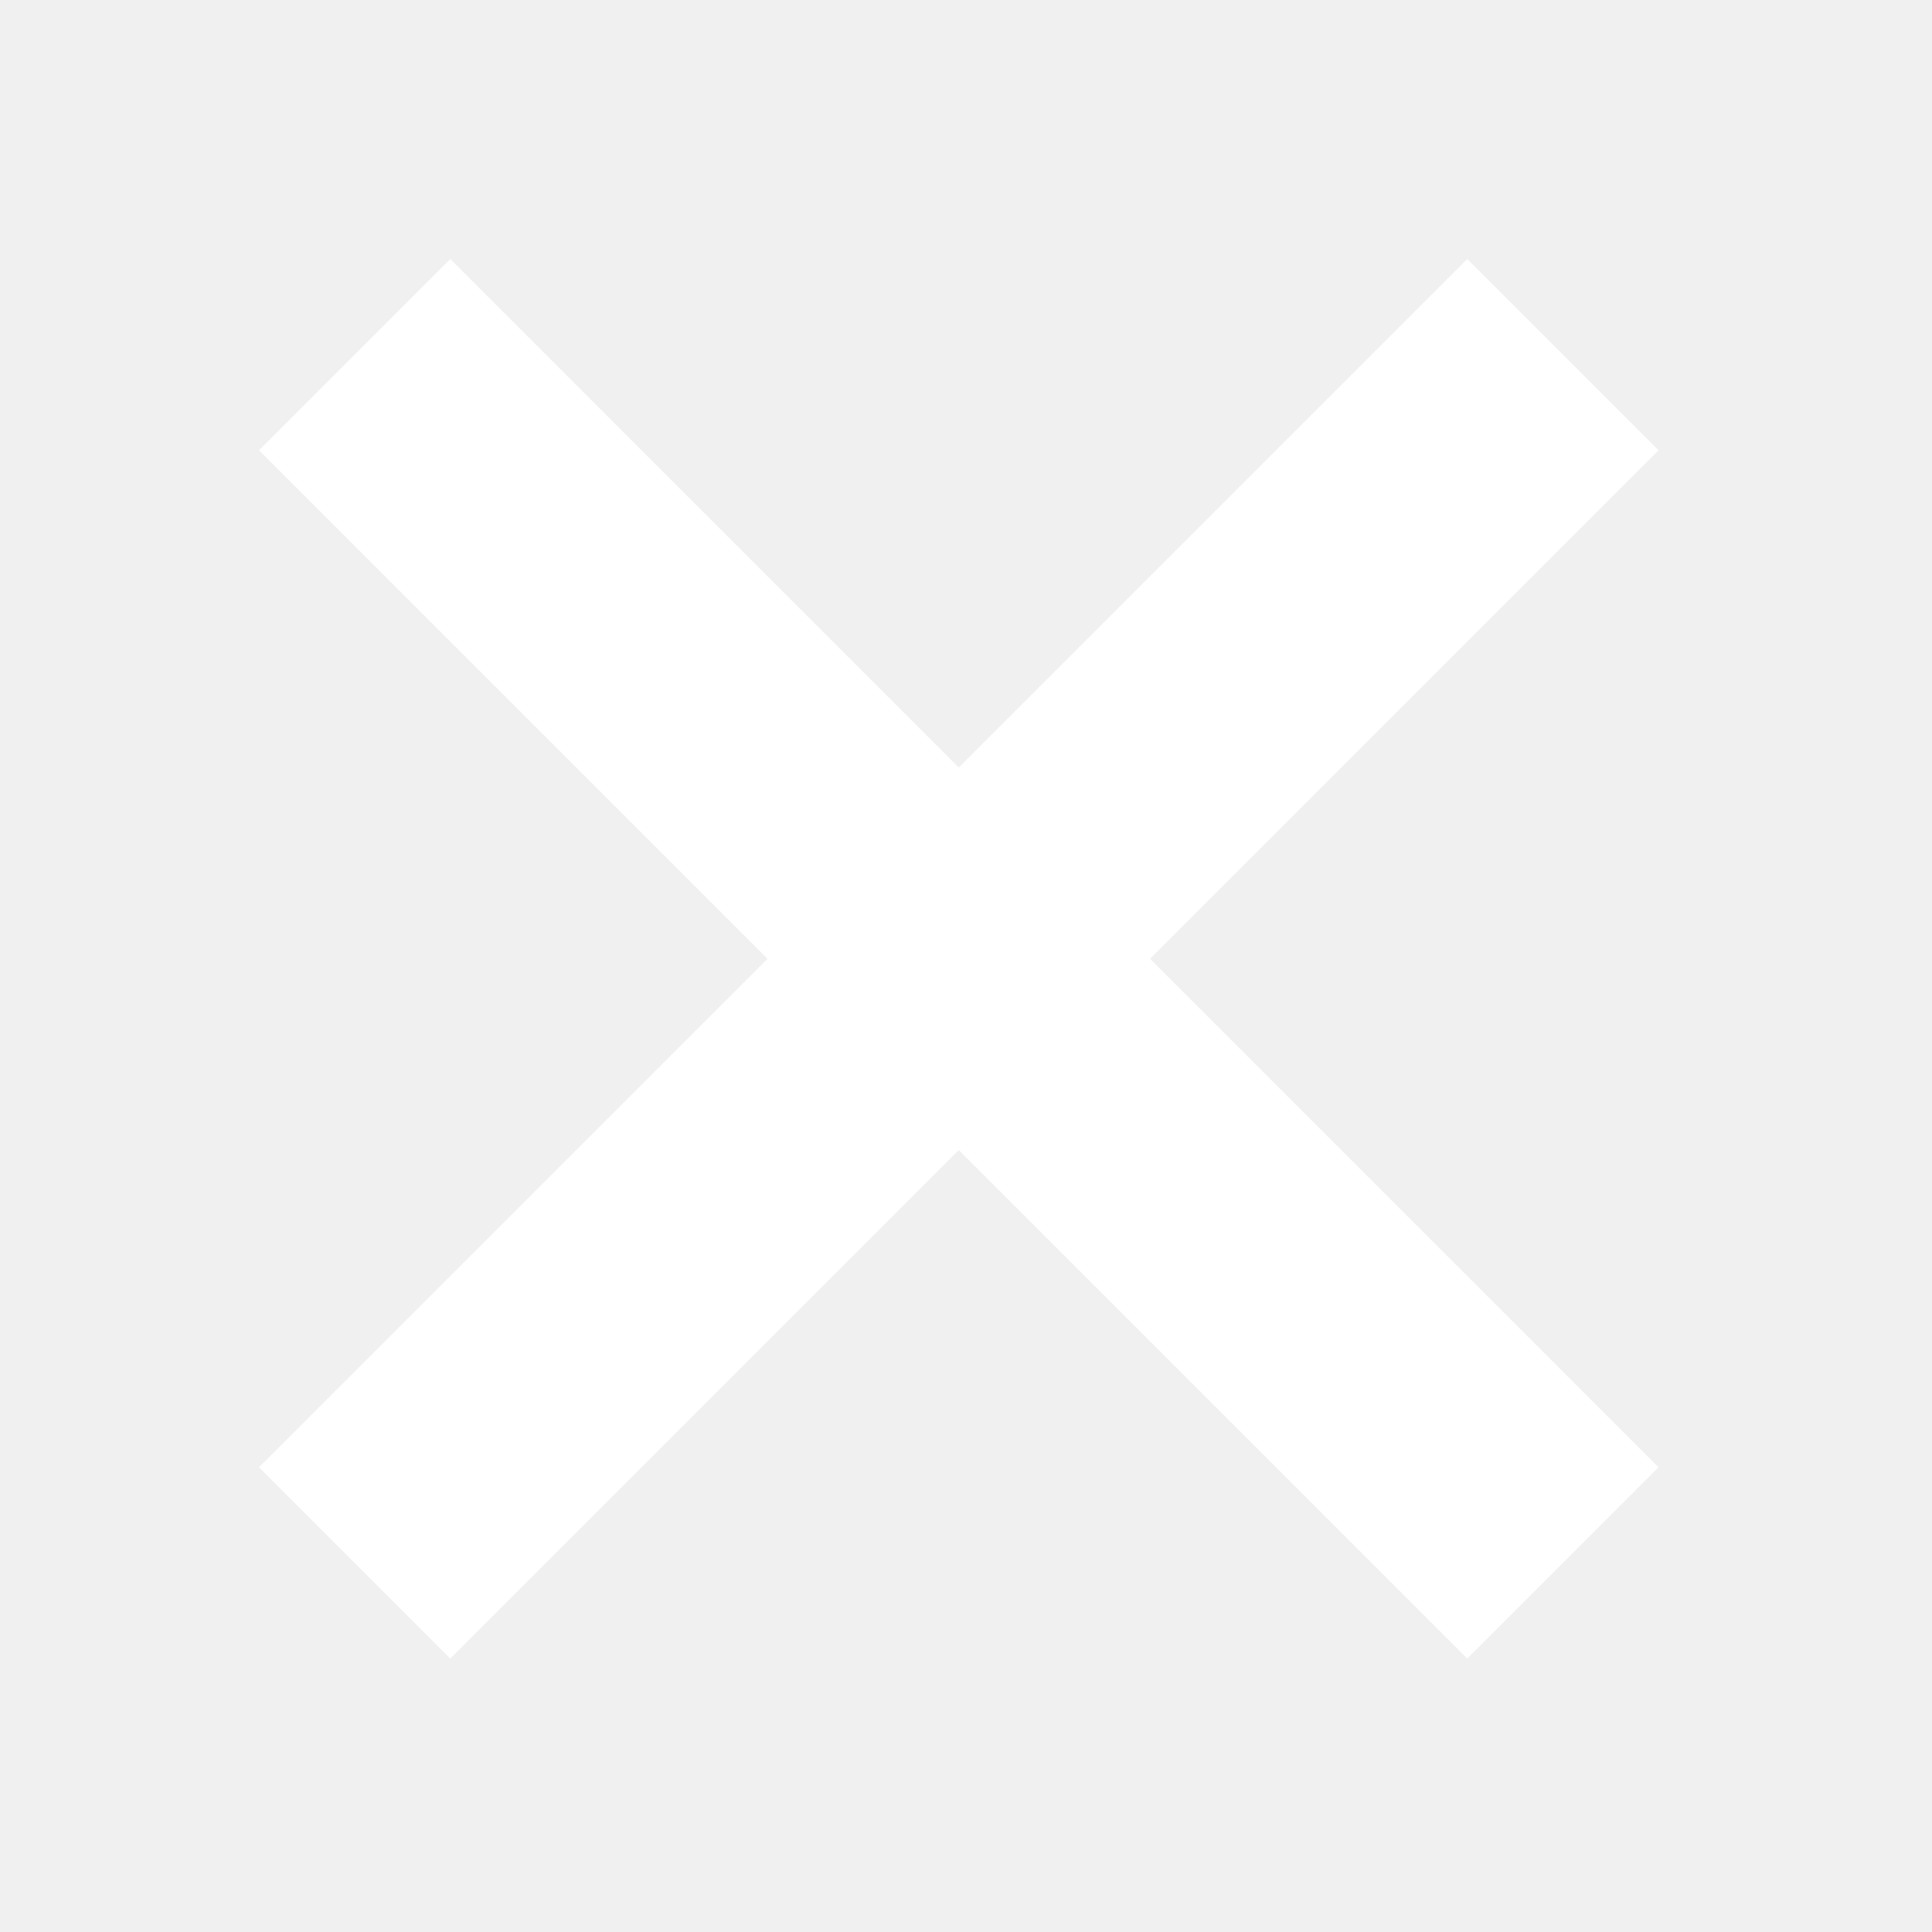
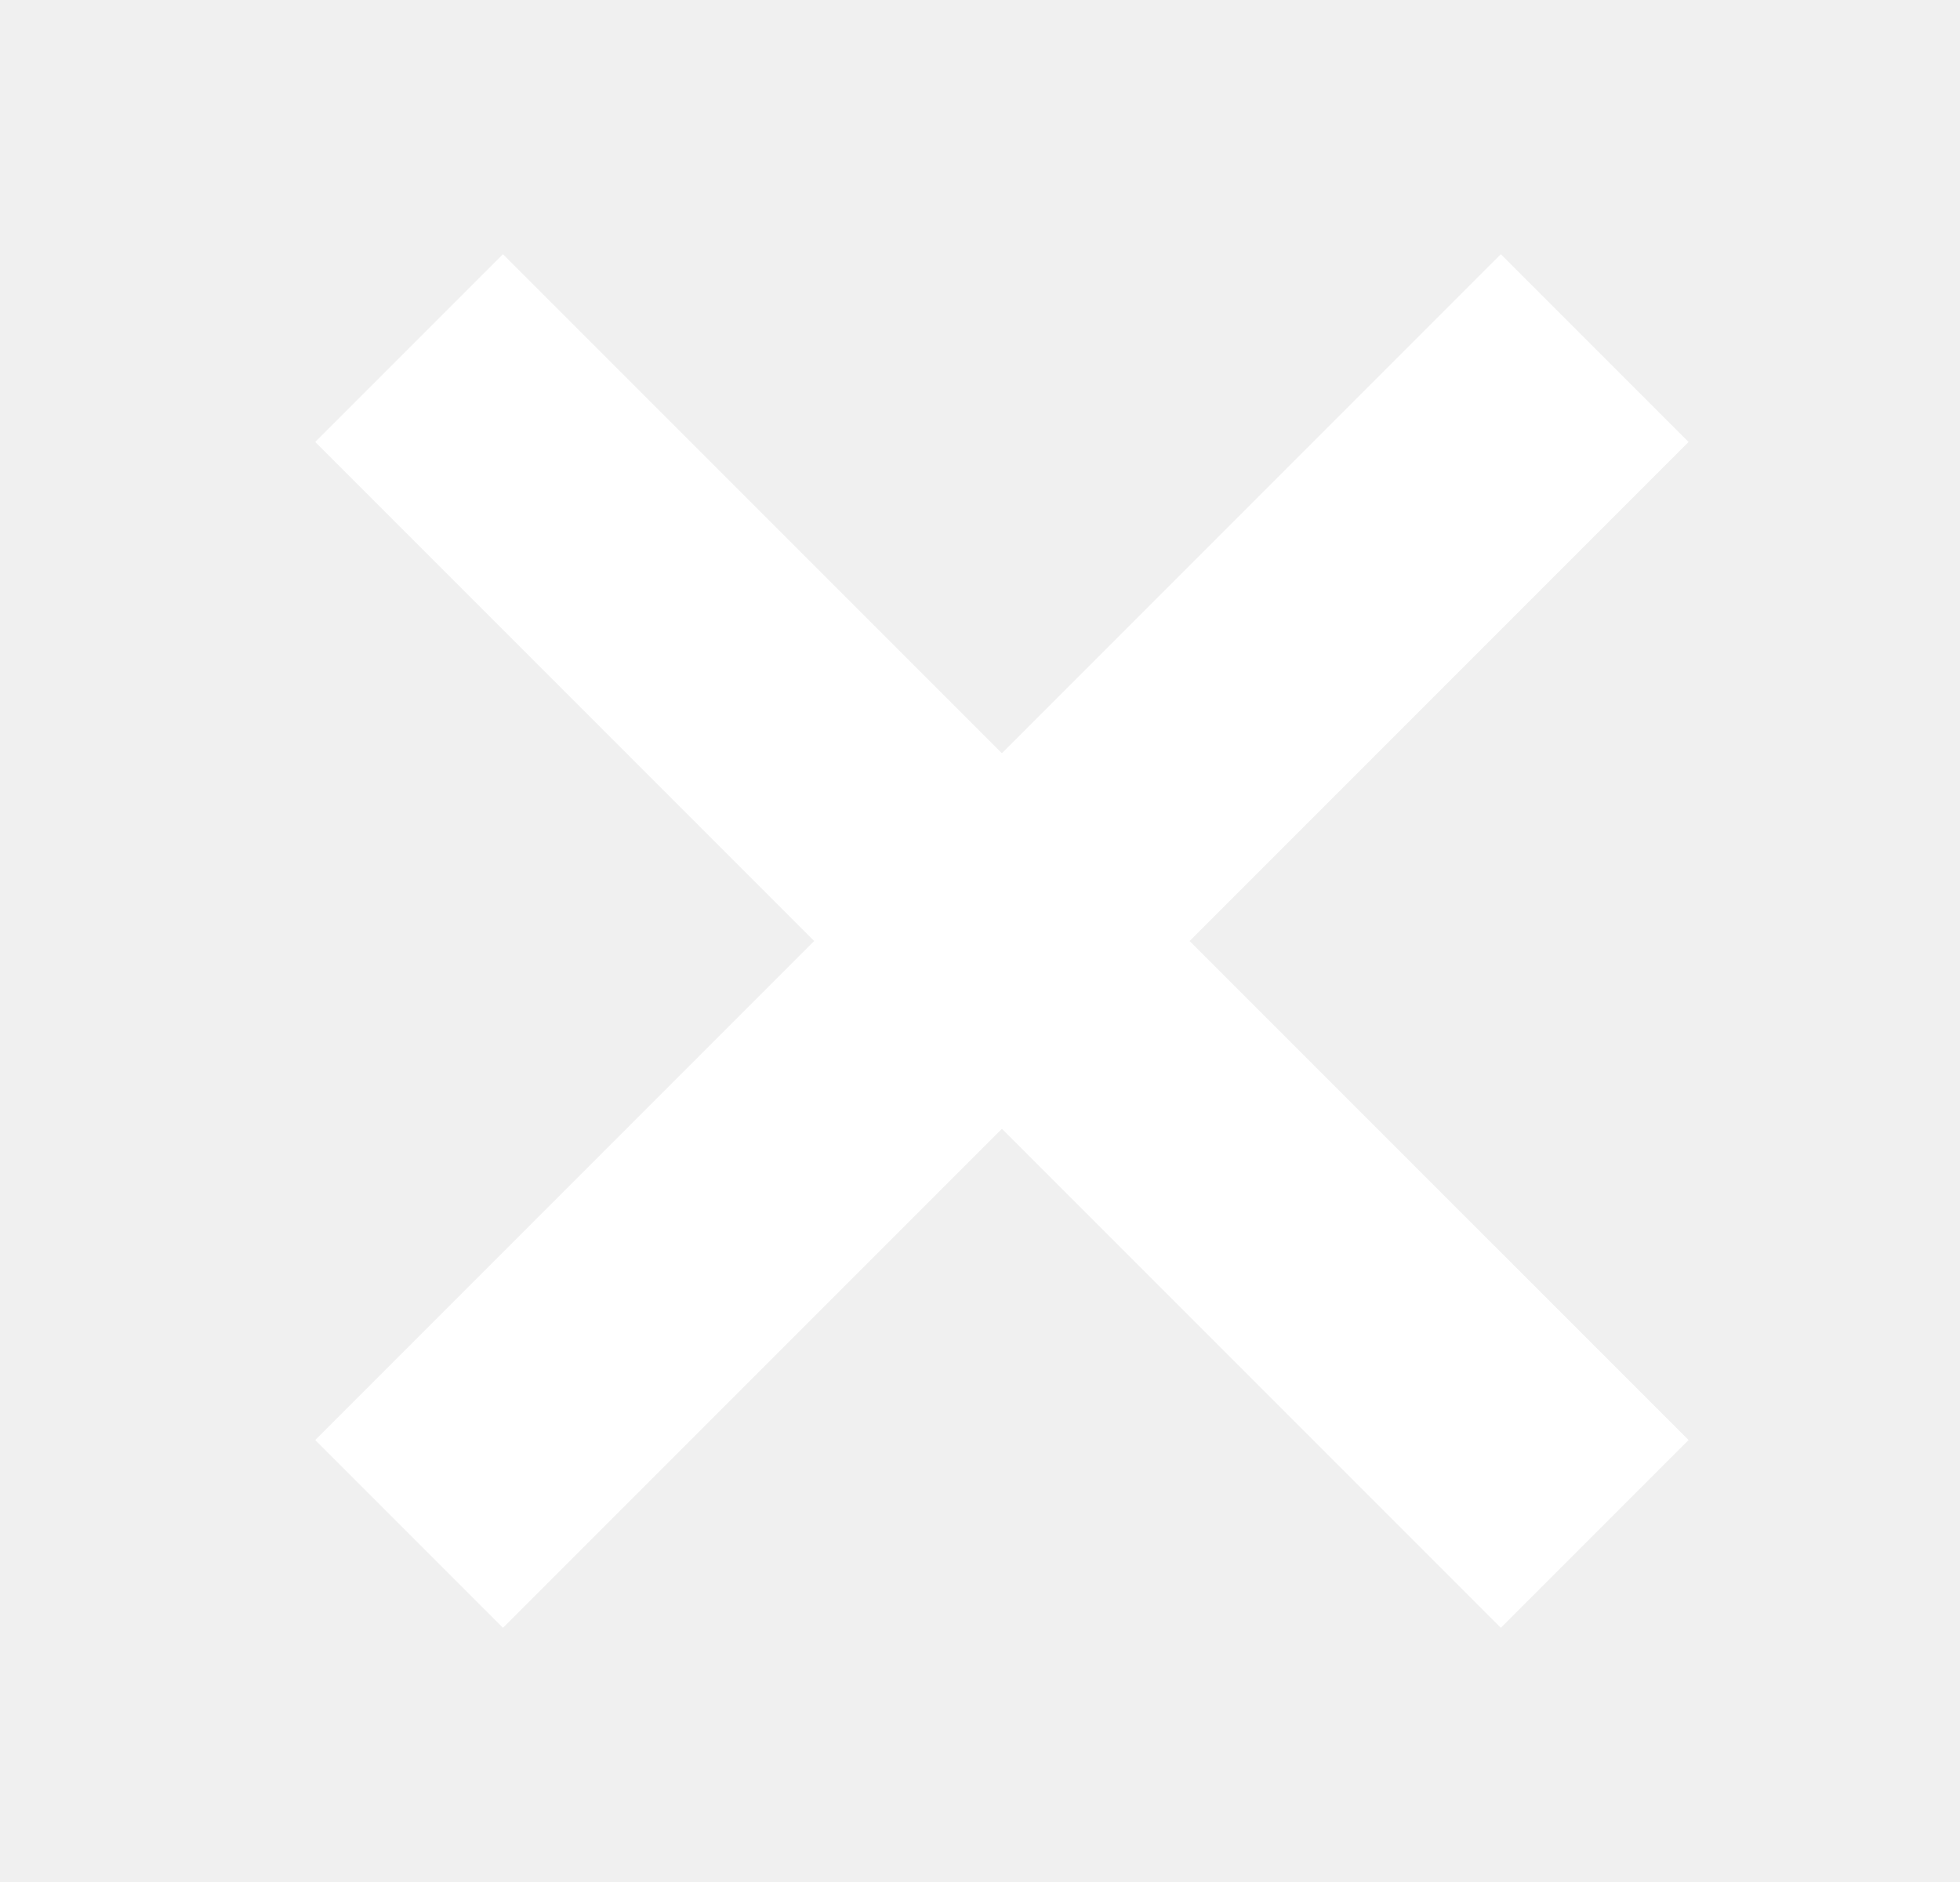
- <svg xmlns="http://www.w3.org/2000/svg" width="100%" height="100%" viewBox="0 0 119 119" version="1.1" xml:space="preserve" style="fill-rule:evenodd;clip-rule:evenodd;stroke-linecap:square;stroke-linejoin:round;stroke-miterlimit:1.5;">
-   <g transform="matrix(1,0,0,1,-295,0)">
-     <g id="delete" transform="matrix(1,0,0,1,-0.275591,208.3307)">
+ <svg xmlns="http://www.w3.org/2000/svg" width="100%" height="100%" viewBox="0 0 25 24" version="1.1" xml:space="preserve" style="fill-rule:evenodd;clip-rule:evenodd;stroke-linecap:square;stroke-linejoin:round;stroke-miterlimit:1.5;">
+   <g transform="matrix(1,0,0,1,-106,0)">
+     <g id="delete" transform="matrix(0.2032,0,0,0.2032,46.77953,42.3328)">
      <rect x="295.276" y="-208.331" width="118.11" height="118.11" style="fill:none;" />
      <g transform="matrix(1.210247,0,0,1.210247,-64.16174,-221.5221)">
        <path d="M319.913,85.574L371.669,33.818" style="fill:none;stroke:white;stroke-width:13.77px;" />
      </g>
      <g transform="matrix(0,1.210247,-1.210247,0,426.5772,-567.768)">
        <path d="M319.913,85.574L371.669,33.818" style="fill:none;stroke:white;stroke-width:13.77px;" />
      </g>
    </g>
  </g>
</svg>
